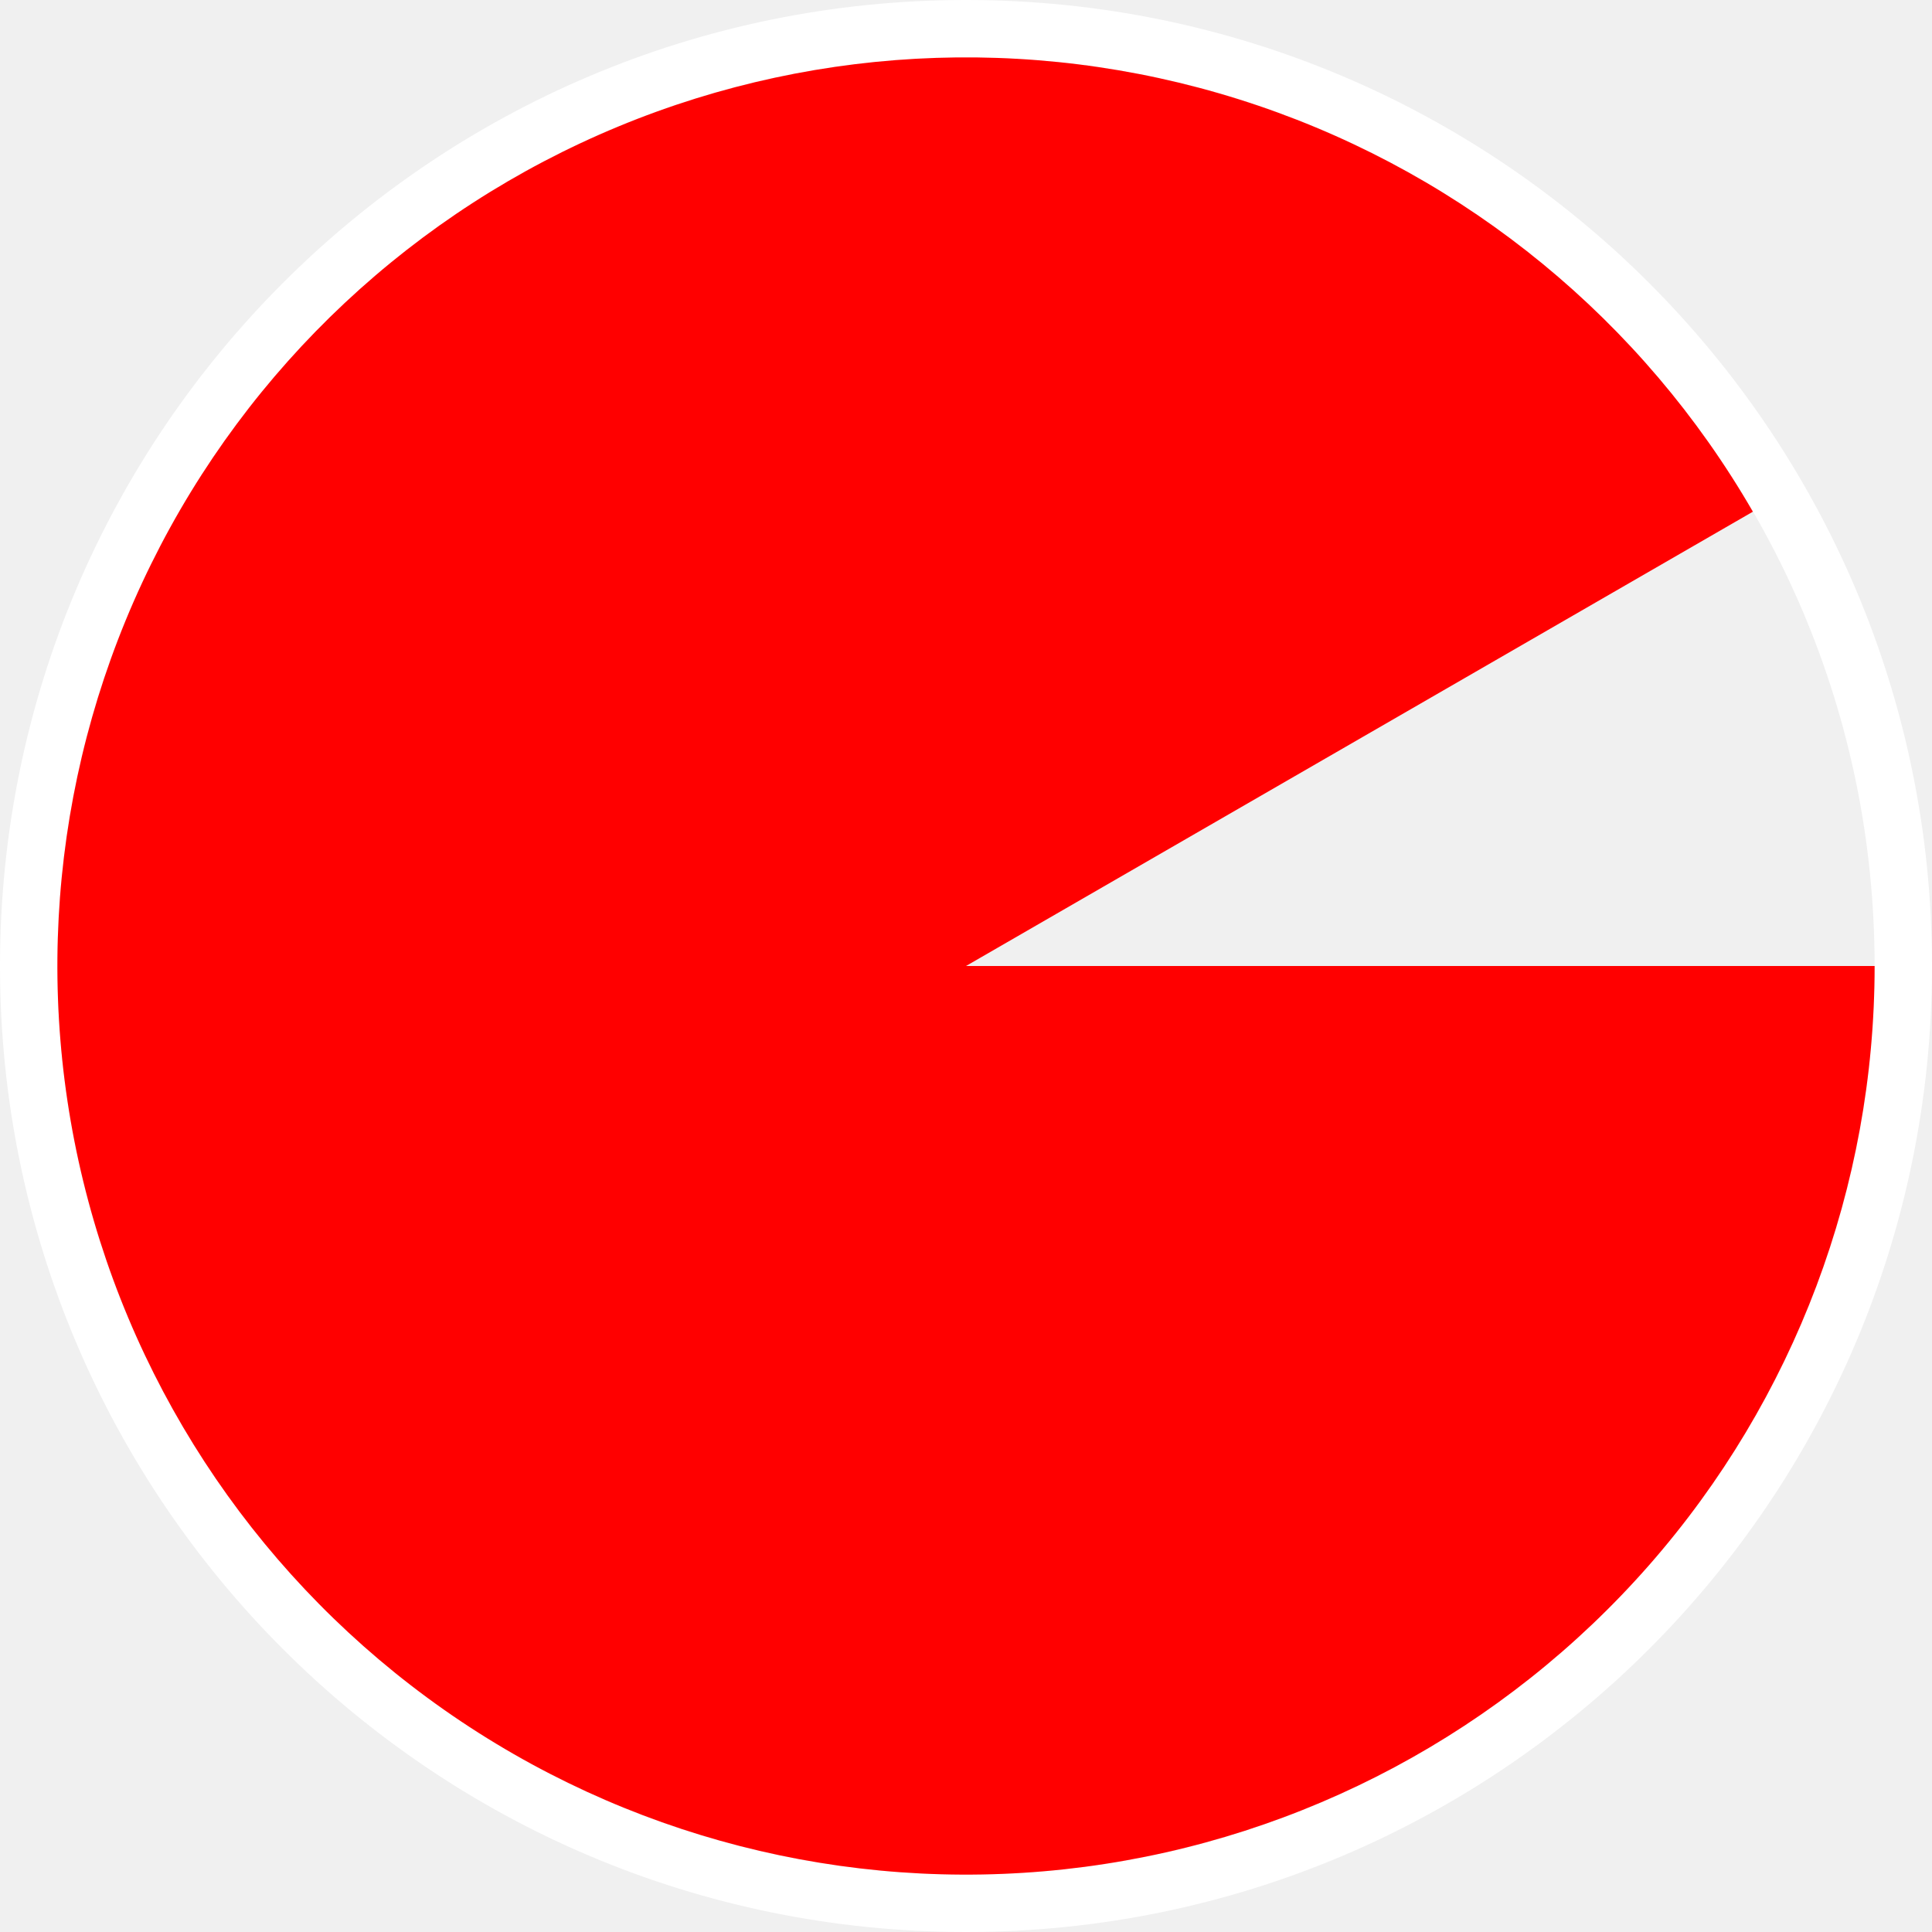
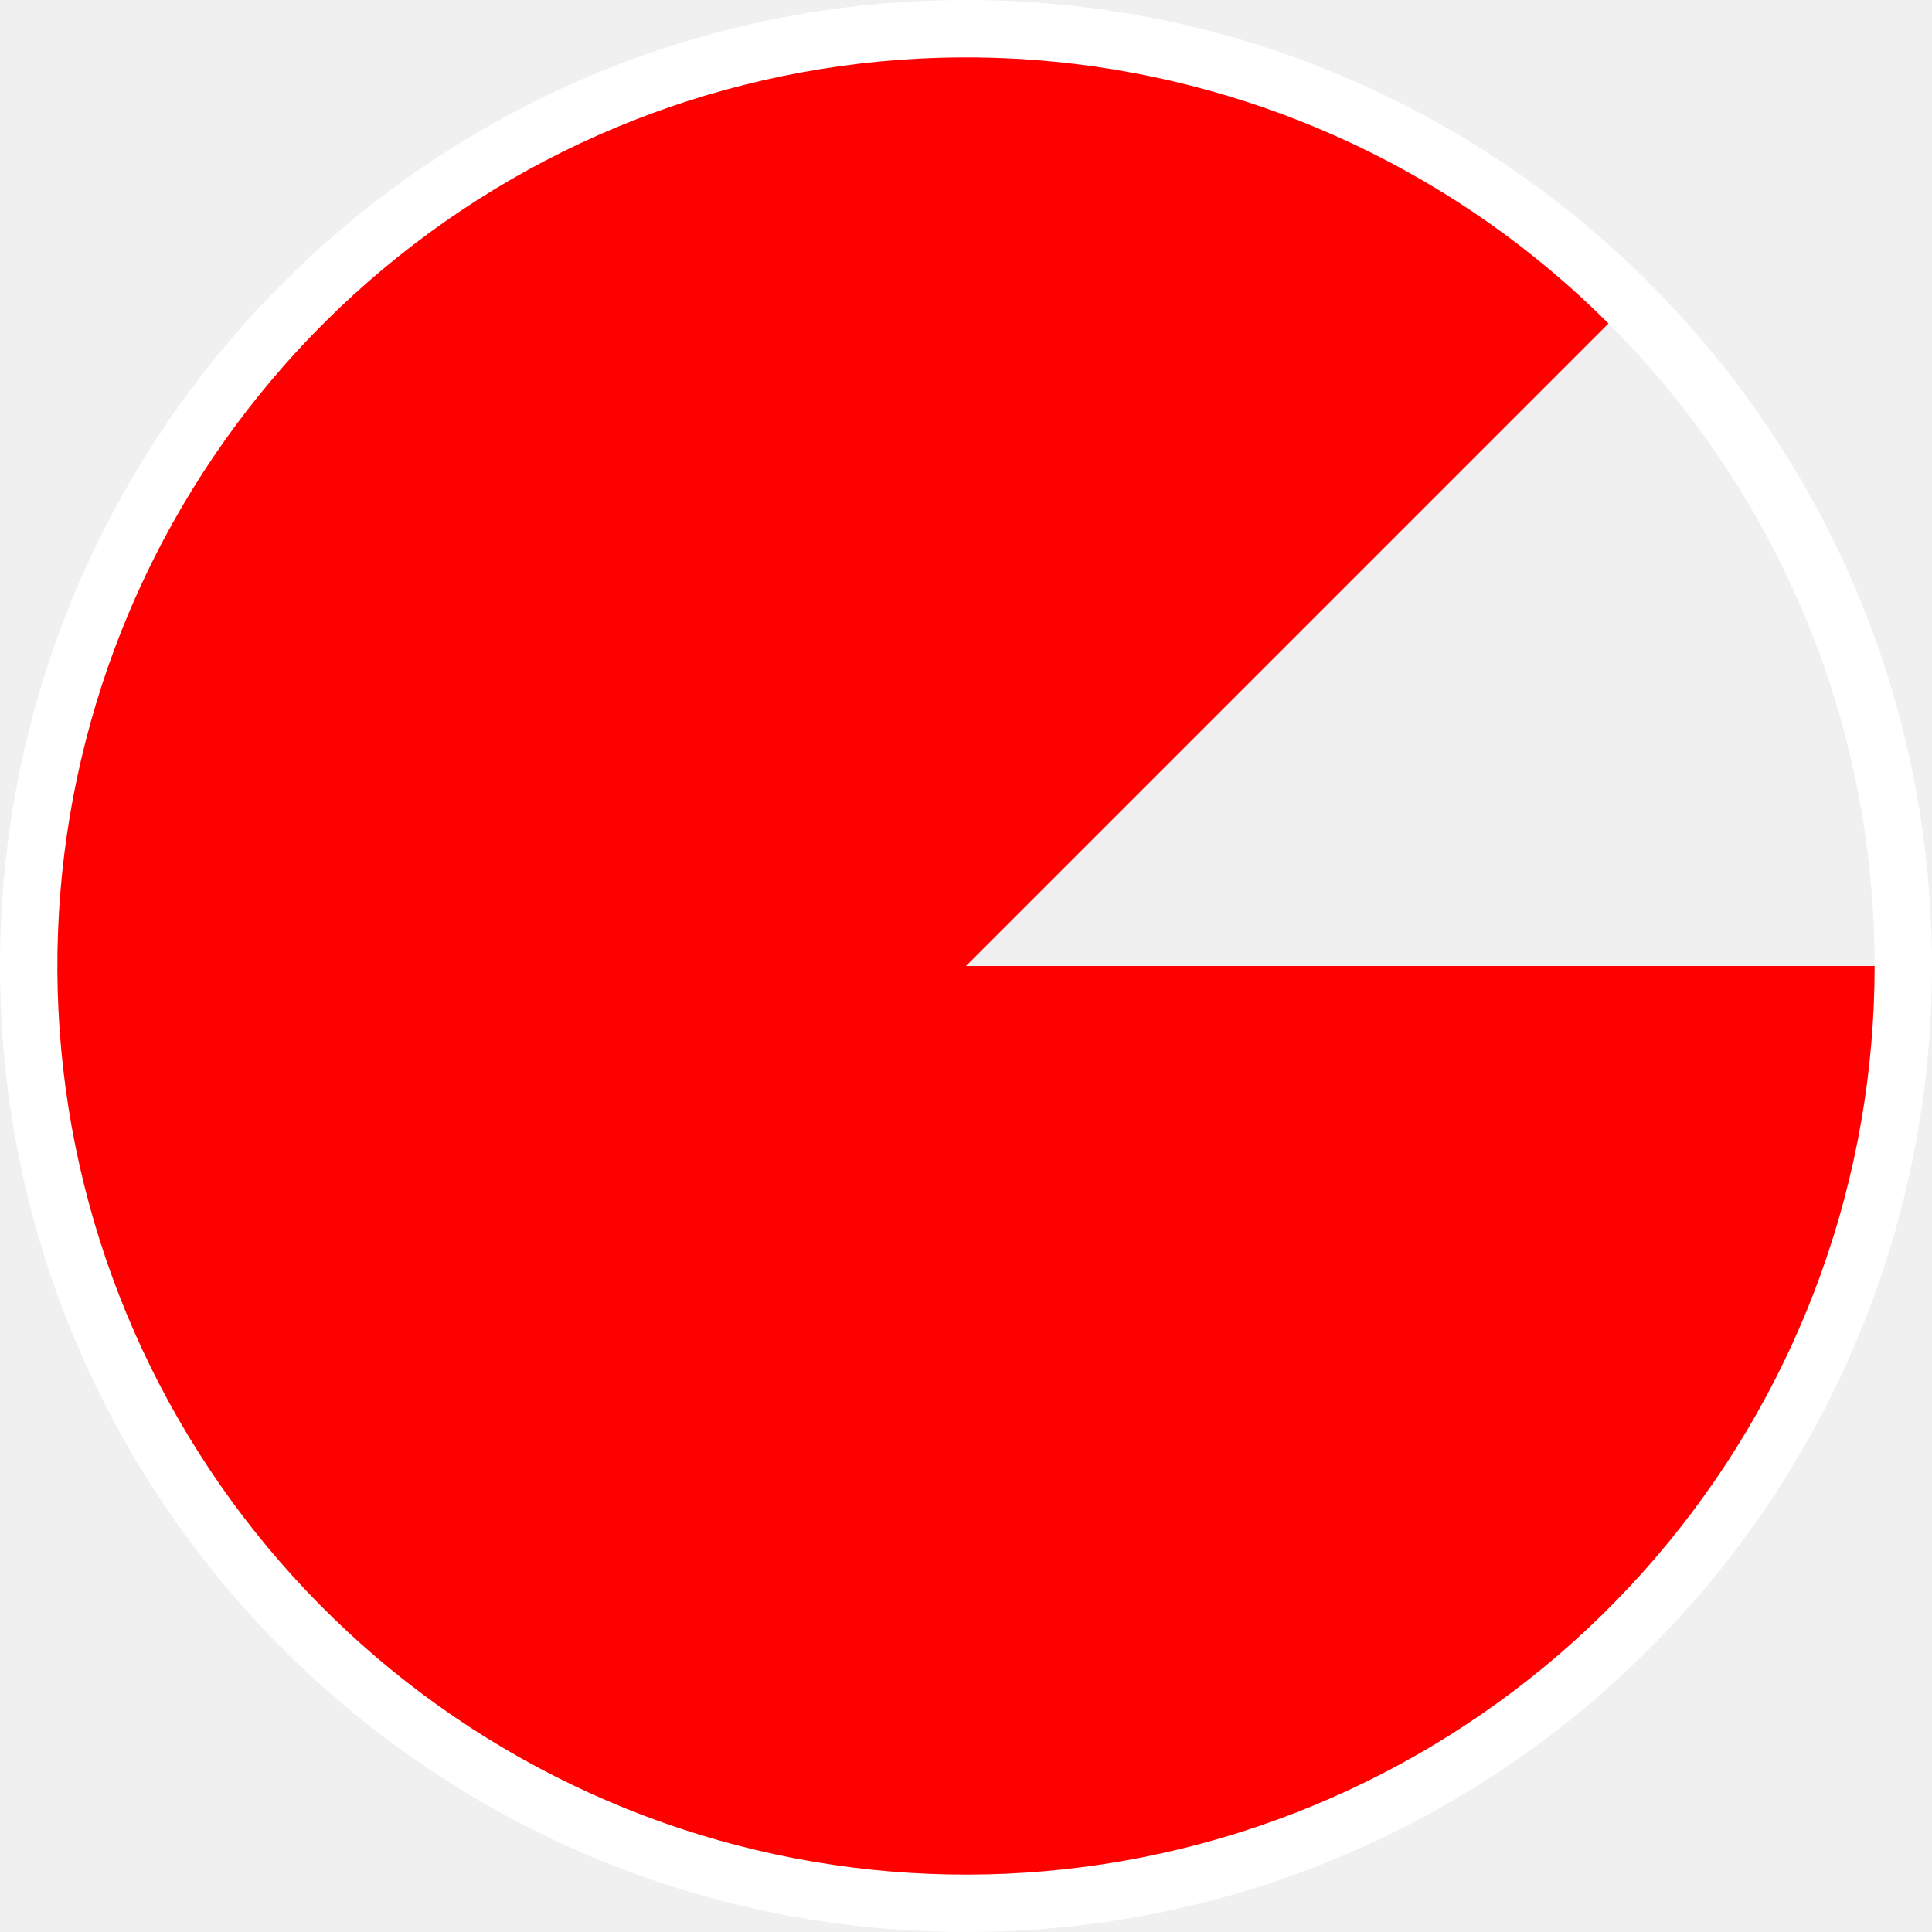
<svg xmlns="http://www.w3.org/2000/svg" width="101" height="101" viewBox="0 0 101 101" fill="none">
  <circle cx="50.5" cy="50.5" r="49" stroke="white" stroke-width="3" />
-   <path d="M98 50.5C98 62.024 93.811 73.155 86.212 81.819C78.614 90.483 68.125 96.09 56.7 97.594C45.275 99.098 33.692 96.397 24.11 89.995C14.529 83.593 7.601 73.925 4.619 62.794C1.636 51.663 2.802 39.827 7.899 29.491C12.995 19.156 21.676 11.026 32.322 6.616C42.969 2.206 54.856 1.817 65.768 5.521C76.681 9.225 85.874 16.77 91.636 26.75L50.5 50.5H98Z" fill="#FF0000" />
+   <path d="M98 50.5C98 61.489 94.19 72.139 87.218 80.634C80.246 89.129 70.545 94.943 59.767 97.087C48.989 99.231 37.8 97.572 28.109 92.391C18.417 87.211 10.821 78.83 6.616 68.677C2.41 58.525 1.855 47.228 5.045 36.712C8.235 26.195 14.973 17.111 24.11 11.005C33.248 4.9 44.219 2.152 55.156 3.229C66.092 4.306 76.317 9.142 84.088 16.912L50.5 50.5H98Z" fill="#FF0000" />
</svg>
